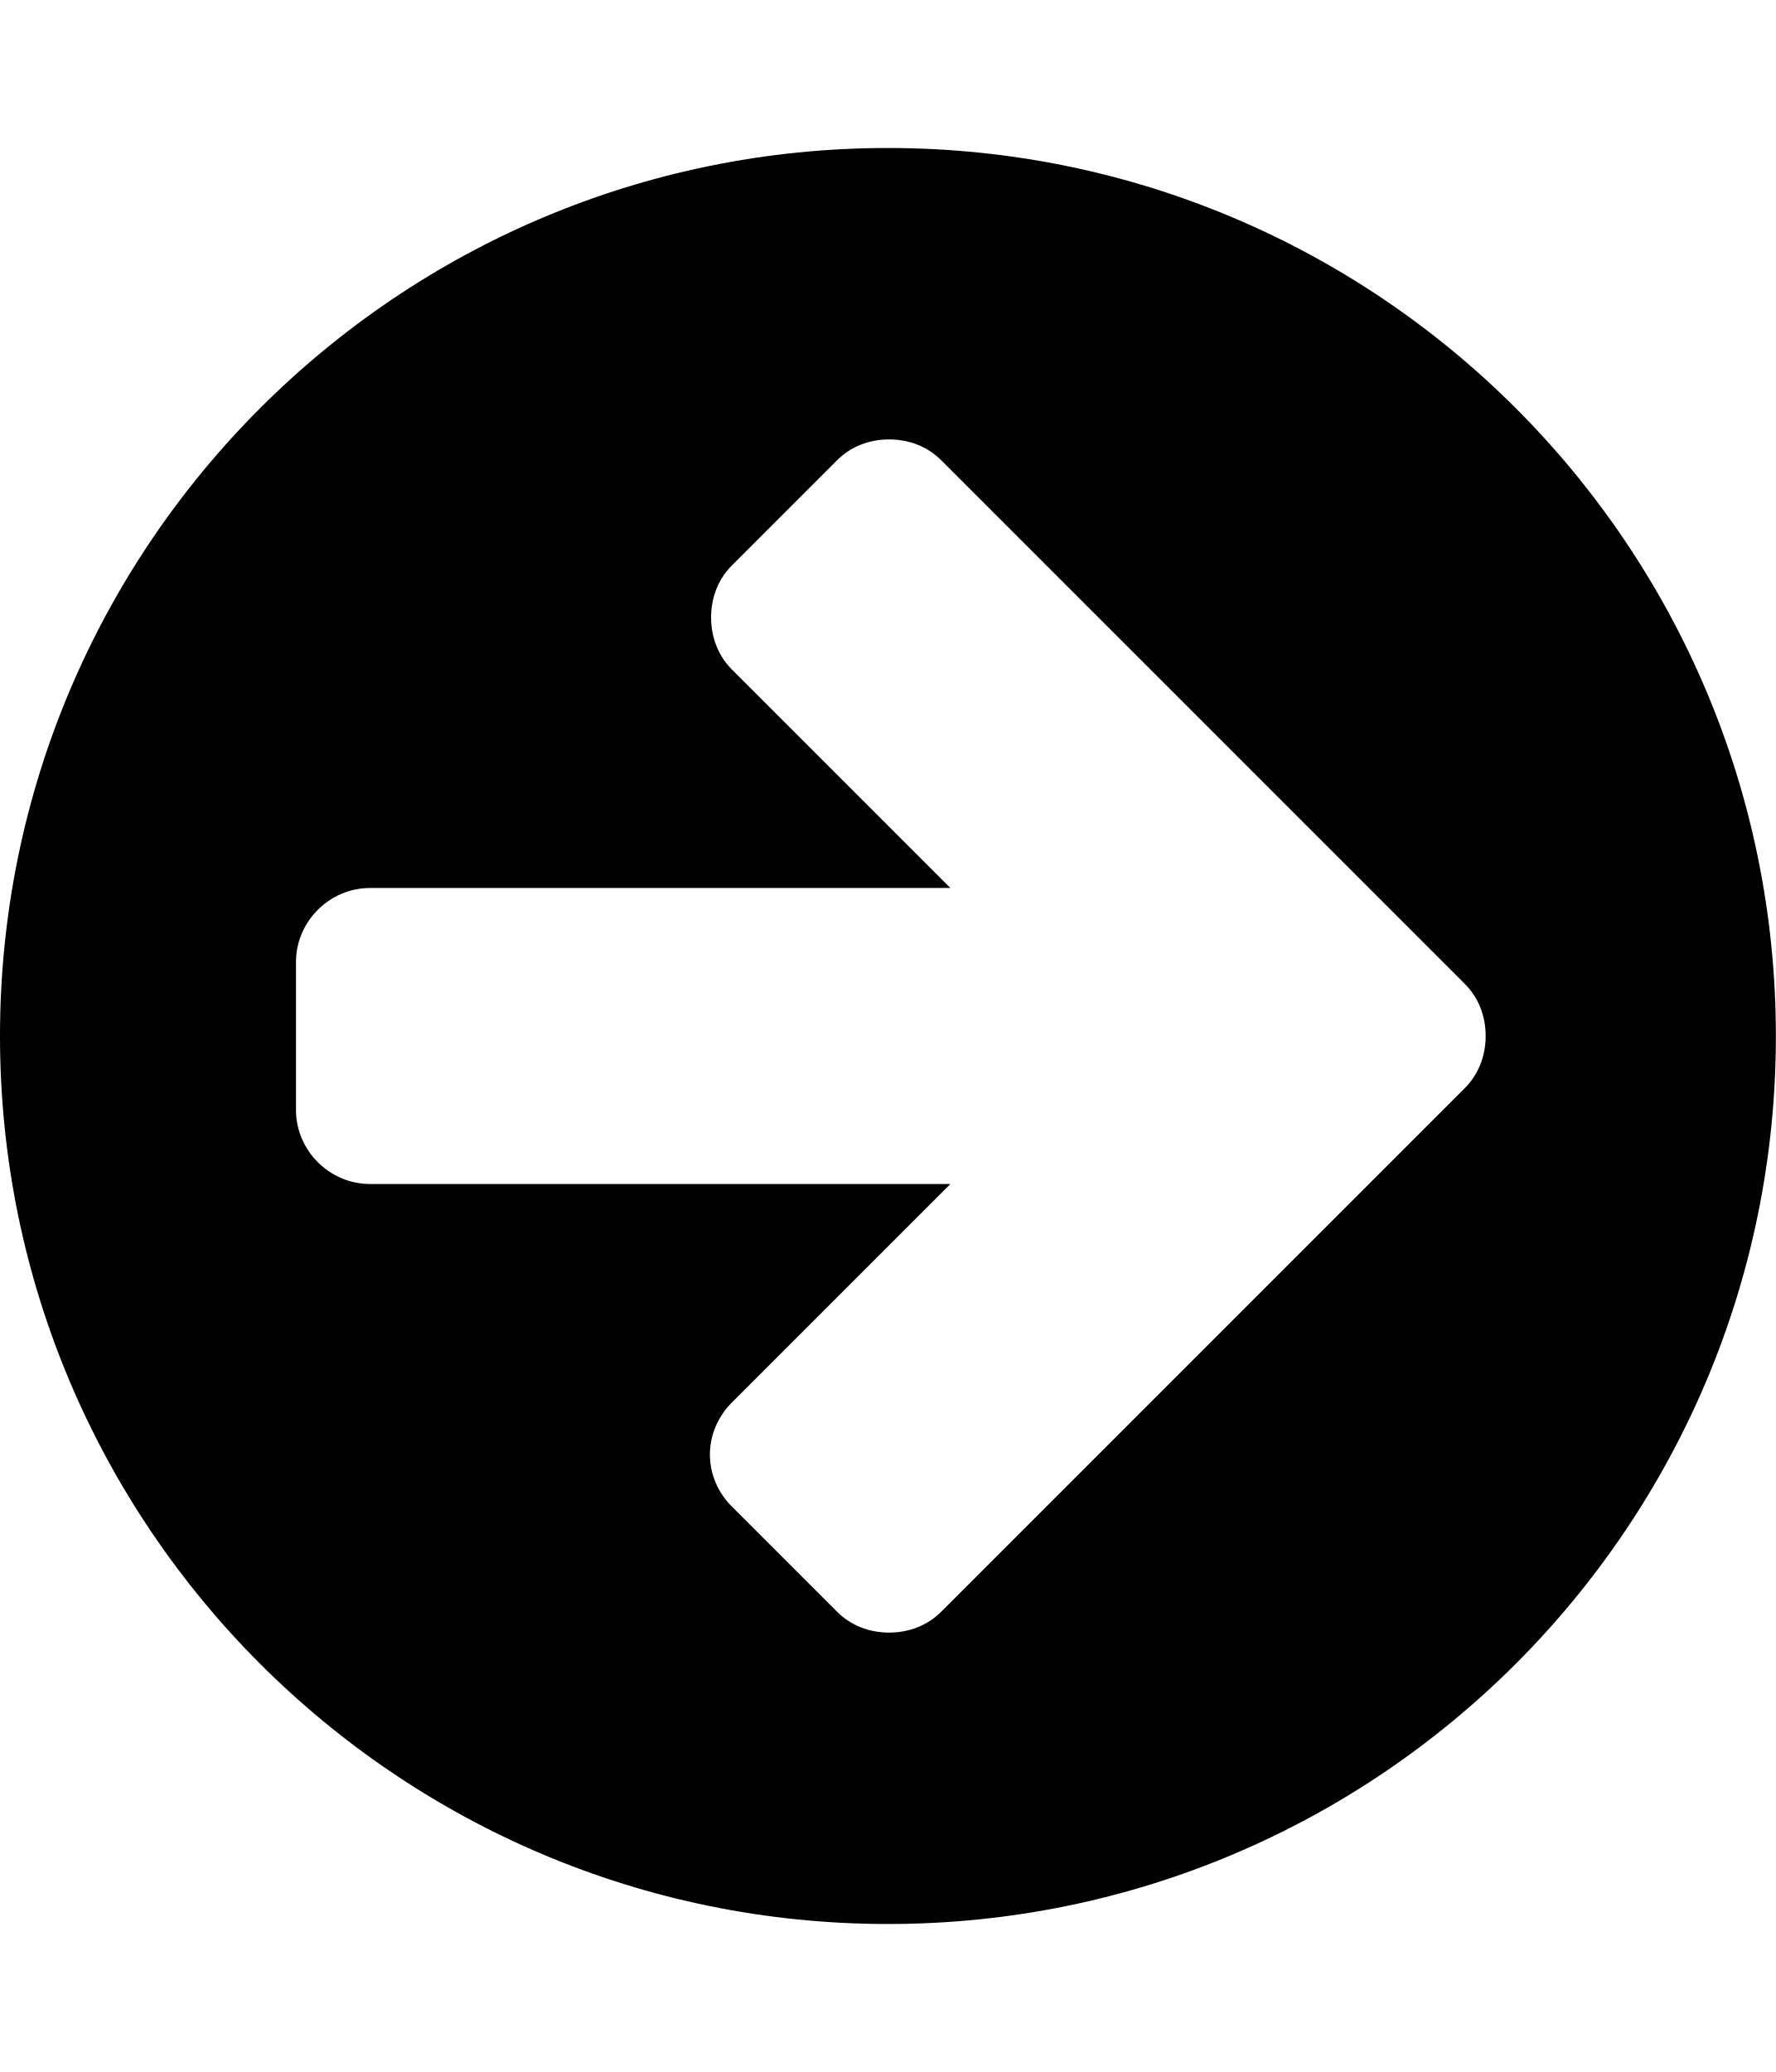
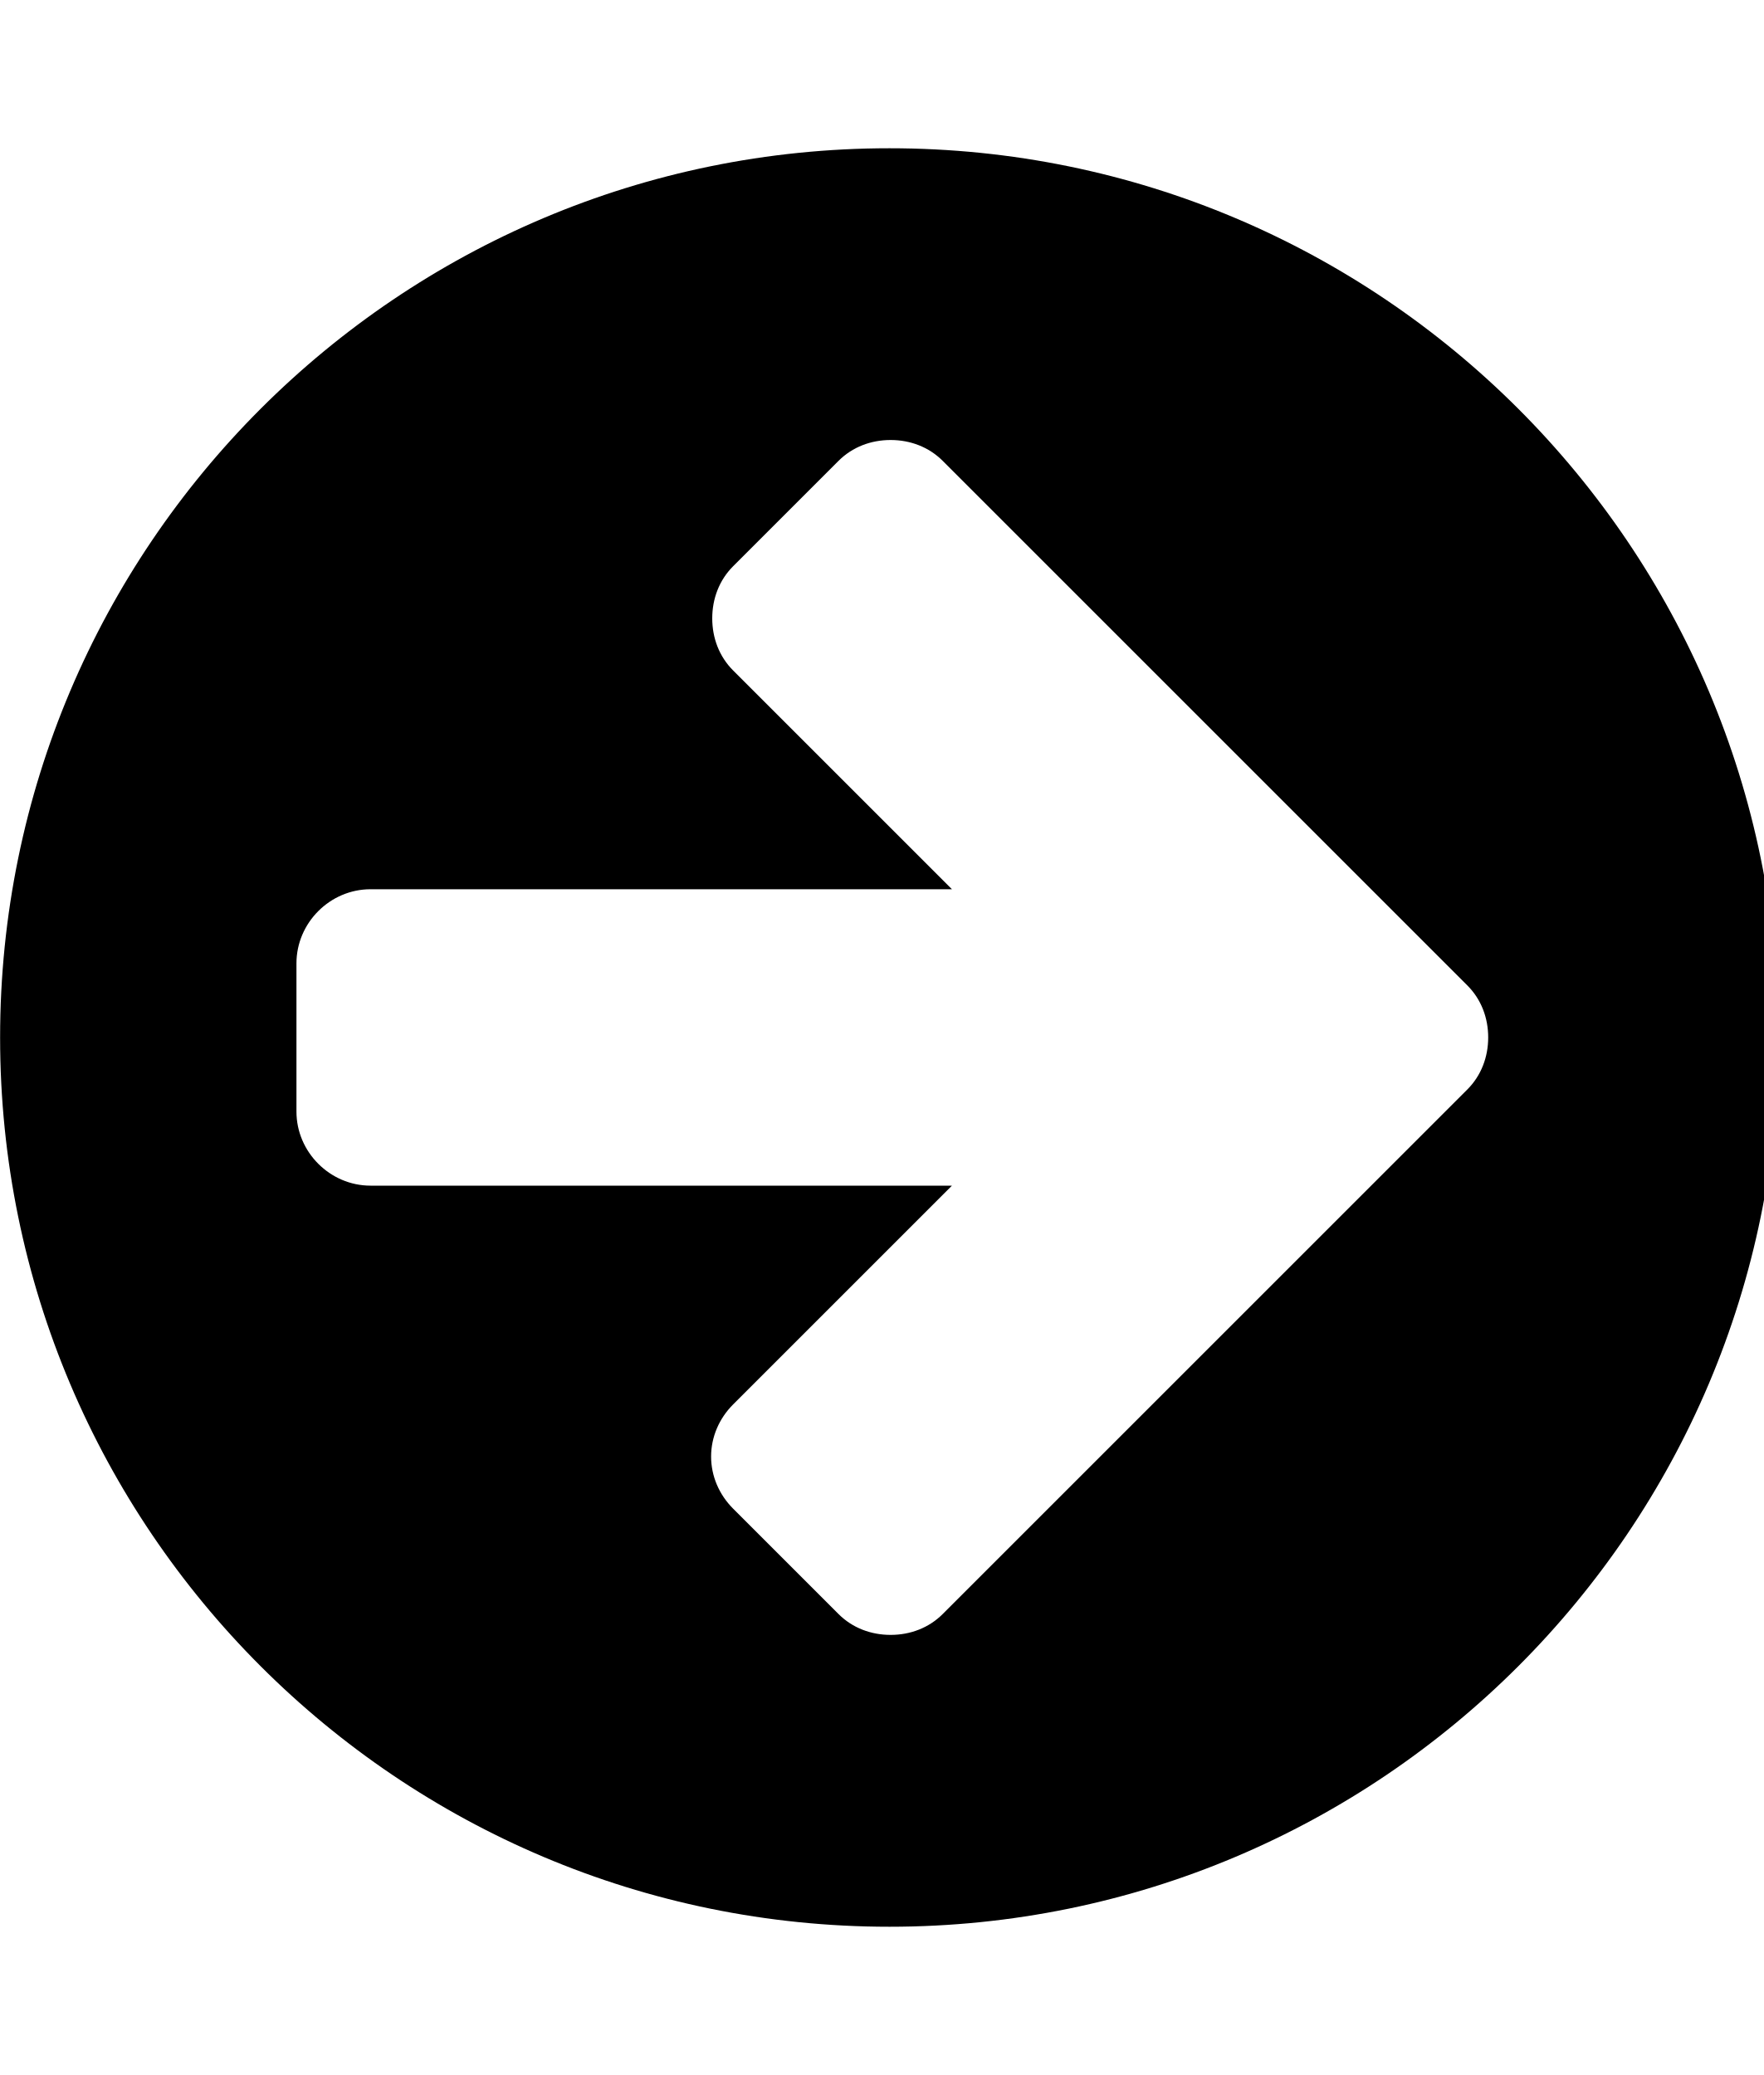
- <svg xmlns="http://www.w3.org/2000/svg" version="1.1" width="24" height="28" viewBox="0 0 24 28">
-   <path d="M20.078 14c0-0.266-0.094-0.516-0.281-0.703l-7.078-7.078c-0.187-0.187-0.438-0.281-0.703-0.281s-0.516 0.094-0.703 0.281l-1.422 1.422c-0.187 0.187-0.281 0.438-0.281 0.703s0.094 0.516 0.281 0.703l2.953 2.953h-7.844c-0.547 0-1 0.453-1 1v2c0 0.547 0.453 1 1 1h7.844l-2.953 2.953c-0.187 0.187-0.297 0.438-0.297 0.703s0.109 0.516 0.297 0.703l1.422 1.422c0.187 0.187 0.438 0.281 0.703 0.281s0.516-0.094 0.703-0.281l7.078-7.078c0.187-0.187 0.281-0.438 0.281-0.703zM24 14c0 6.625-5.375 12-12 12s-12-5.375-12-12 5.375-12 12-12 12 5.375 12 12z" />
+ <svg xmlns="http://www.w3.org/2000/svg" version="1.1" width="17" height="20" viewBox="0 0 17 20">
+   <path d="M14.342 10c0-0.19-0.067-0.368-0.201-0.502l-5.056-5.056c-0.134-0.134-0.313-0.201-0.502-0.201s-0.368 0.067-0.502 0.201l-1.016 1.016c-0.134 0.134-0.201 0.313-0.201 0.502s0.067 0.368 0.201 0.502l2.109 2.109h-5.603c-0.391 0-0.714 0.324-0.714 0.714v1.429c0 0.391 0.324 0.714 0.714 0.714h5.603l-2.109 2.109c-0.134 0.134-0.212 0.313-0.212 0.502s0.078 0.368 0.212 0.502l1.016 1.016c0.134 0.134 0.313 0.201 0.502 0.201s0.368-0.067 0.502-0.201l5.056-5.056c0.134-0.134 0.201-0.313 0.201-0.502zM17.143 10c0 4.732-3.839 8.571-8.571 8.571s-8.571-3.839-8.571-8.571 3.839-8.571 8.571-8.571 8.571 3.839 8.571 8.571z" />
</svg>
